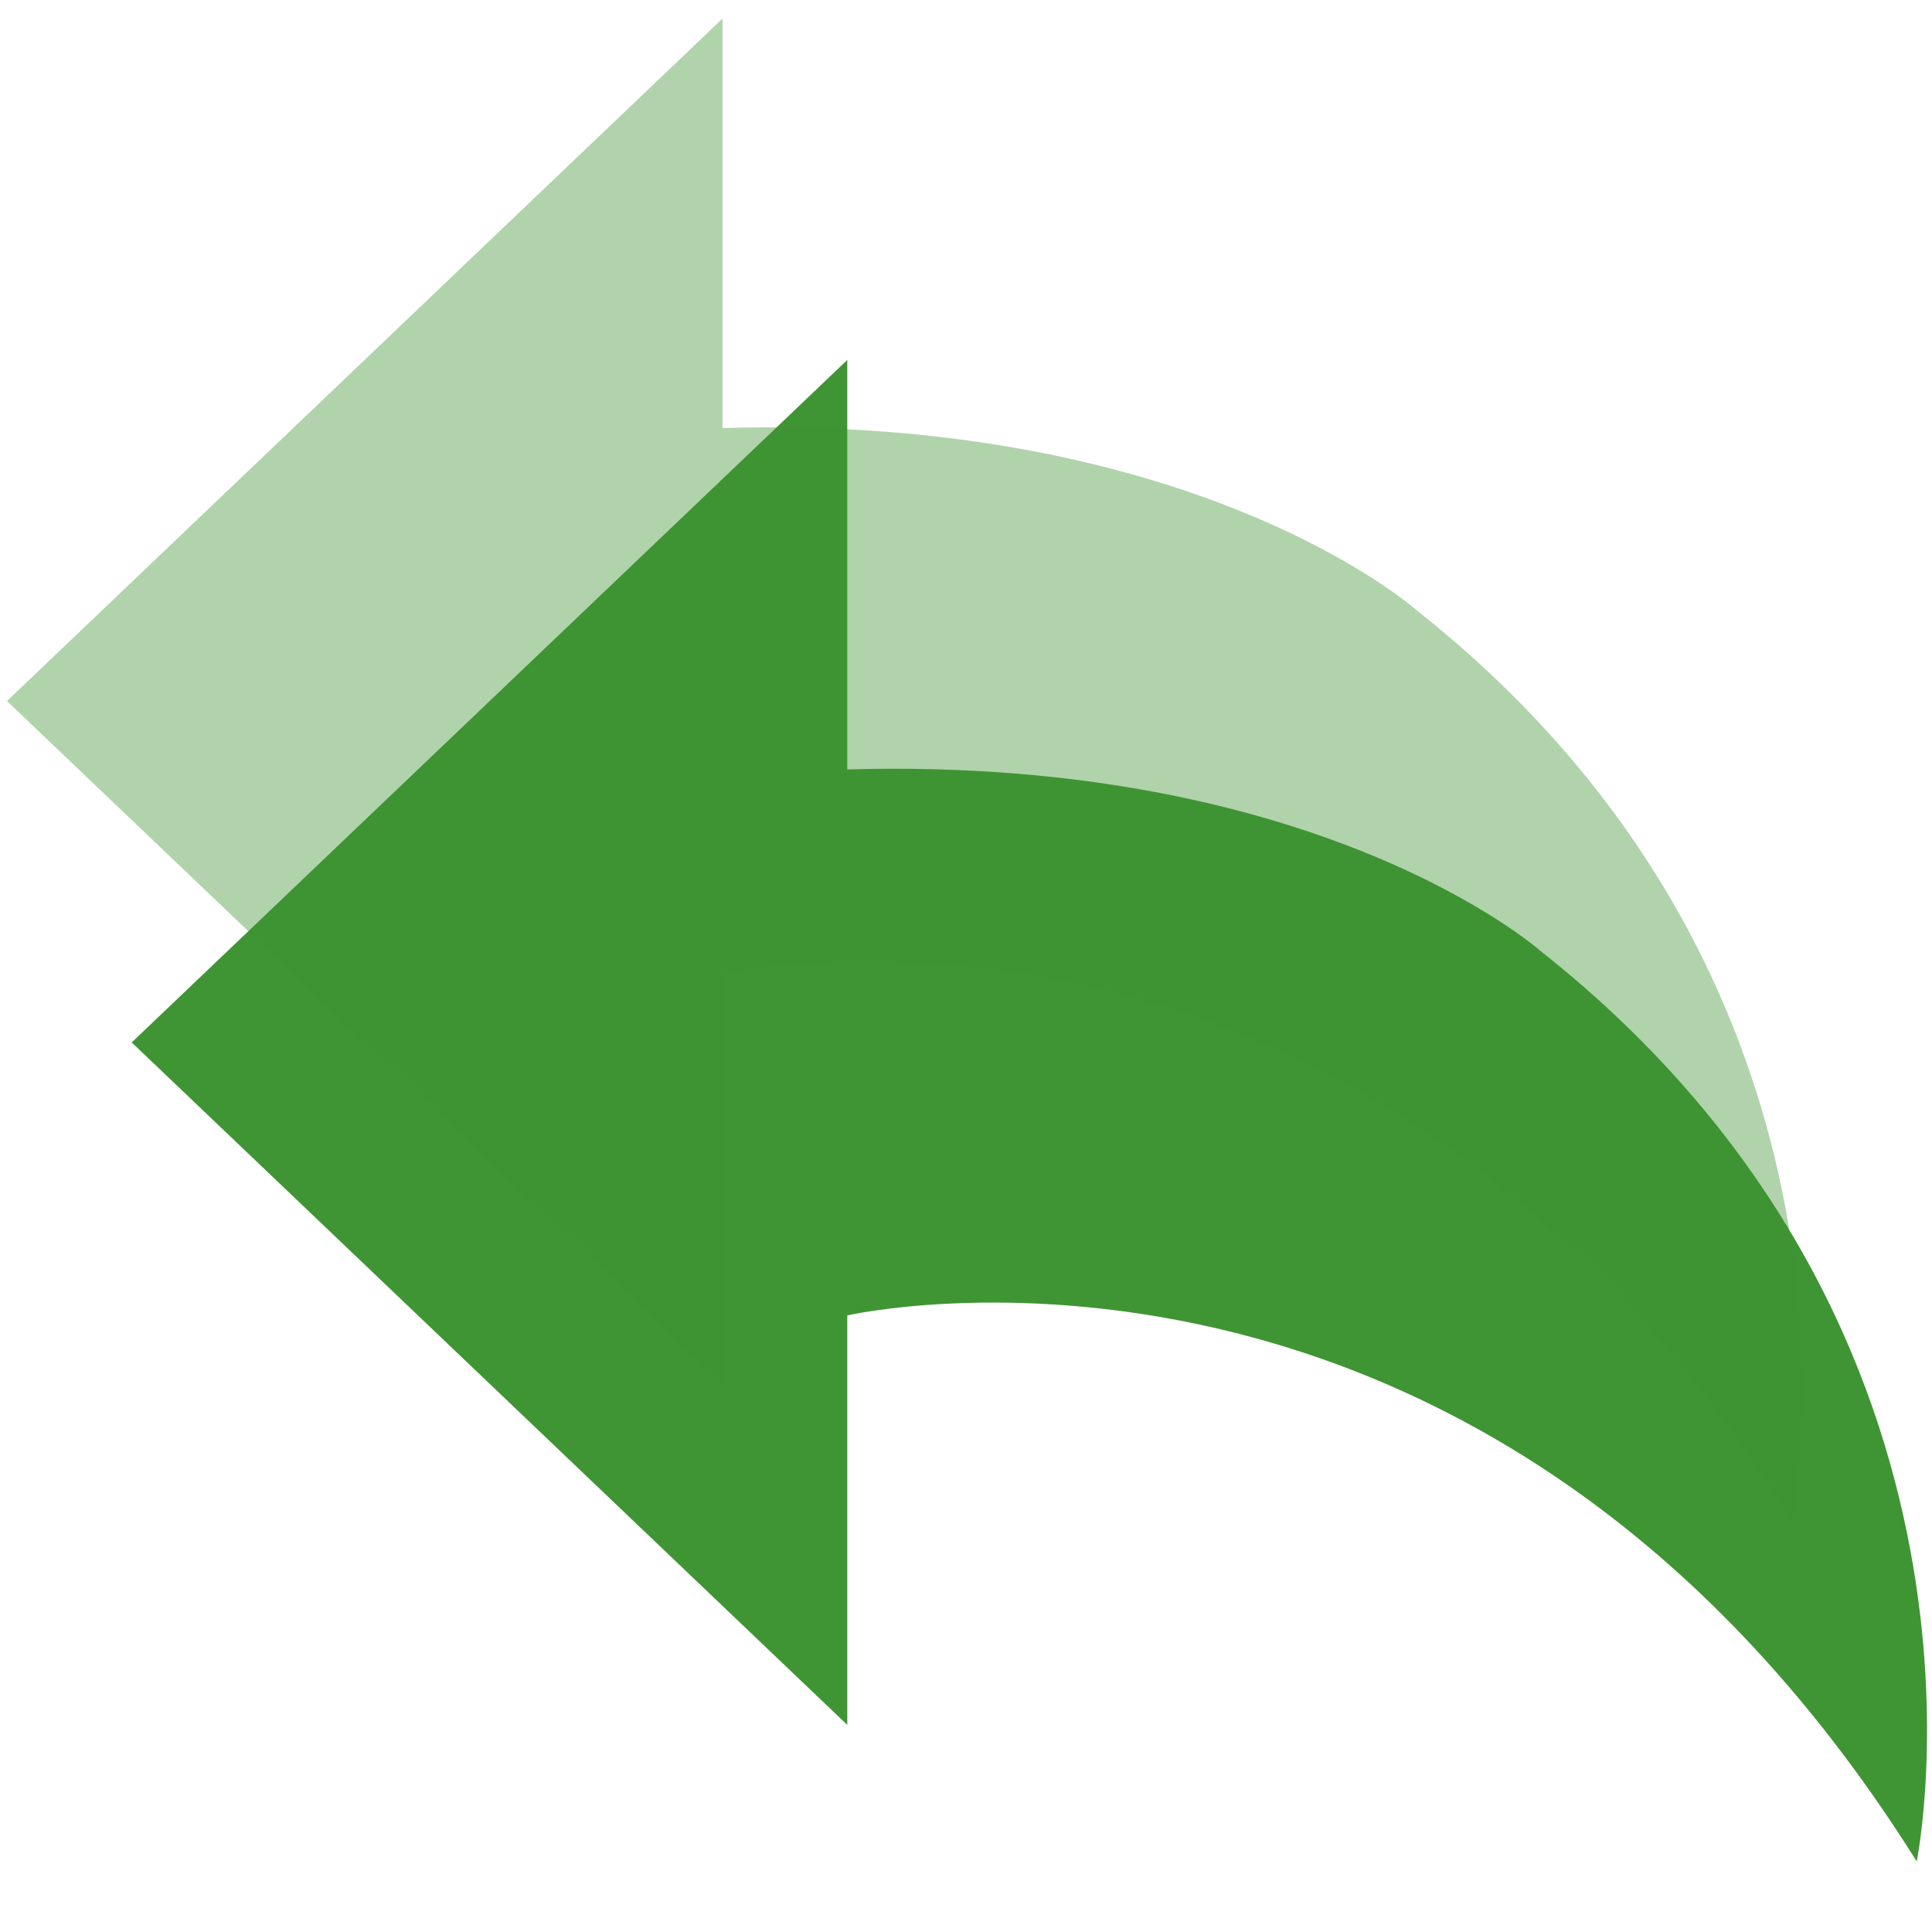
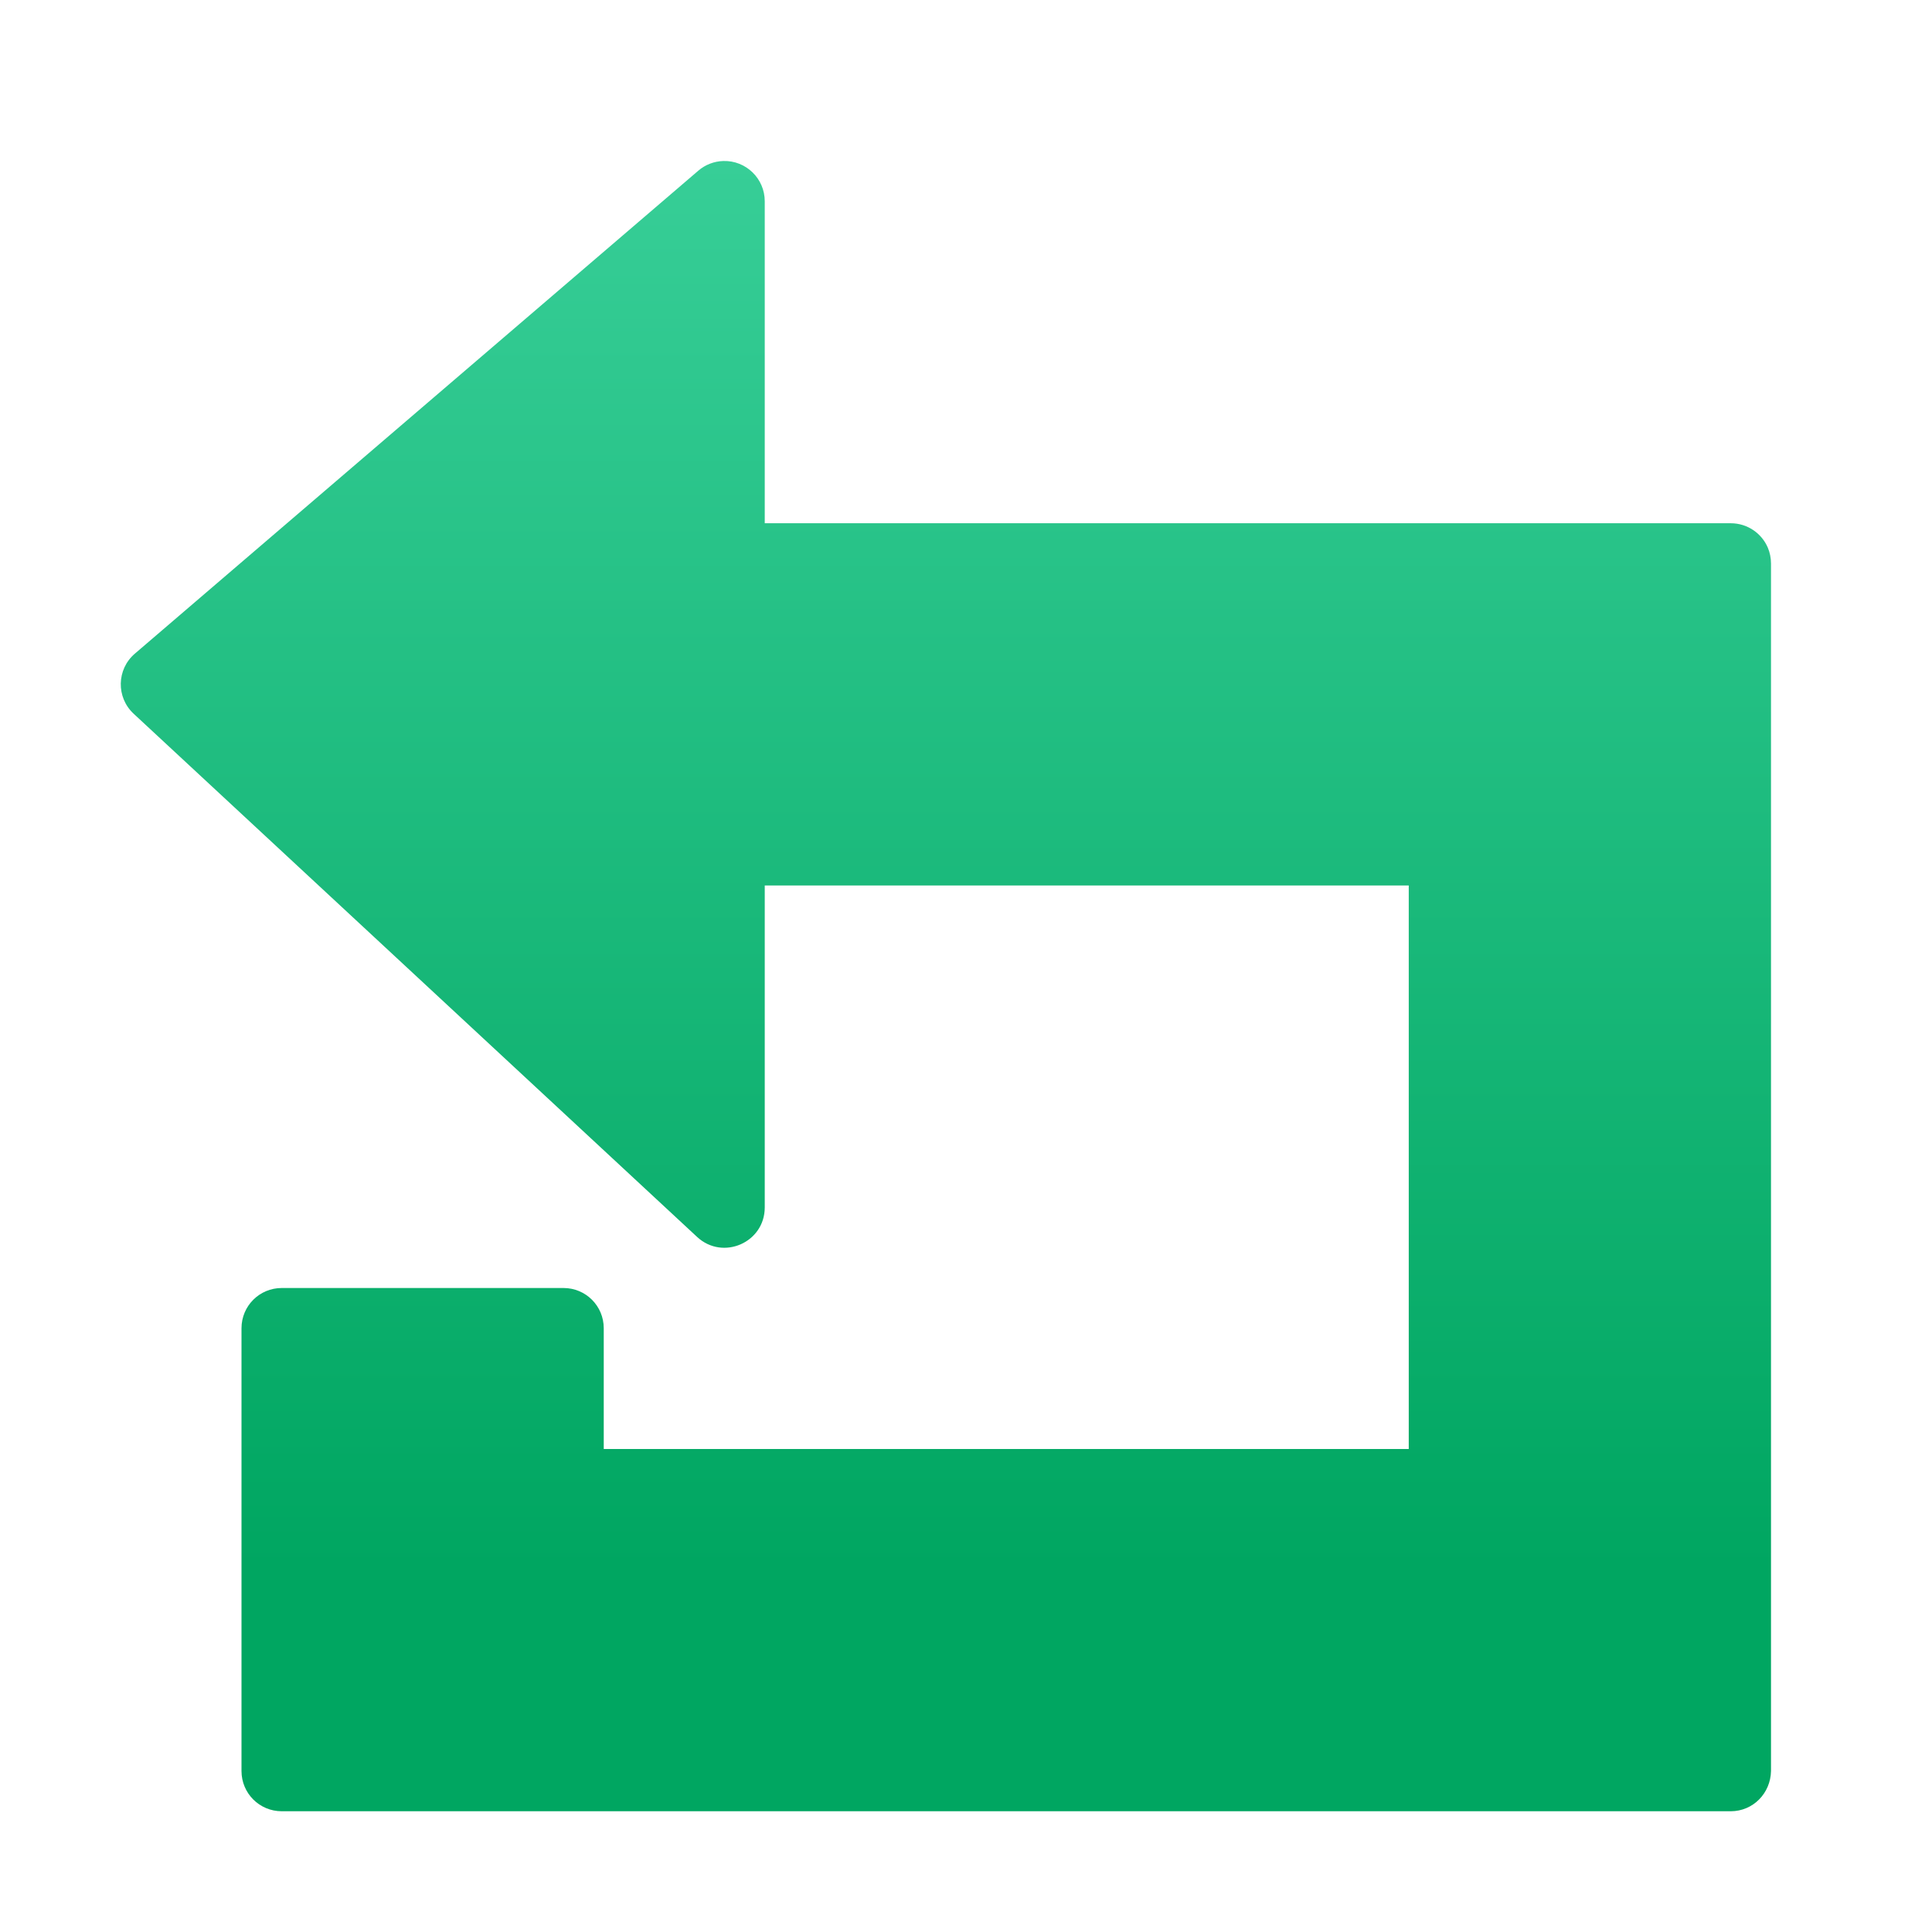
- <svg xmlns="http://www.w3.org/2000/svg" version="1.1" id="Capa_1" x="0px" y="0px" viewBox="0 0 55 55" style="enable-background:new 0 0 55 55;" xml:space="preserve">
-   <defs id="defs39" />
-   <path style="fill:#3f9533;fill-opacity:1;stroke-width:1.653" d="M 24.12,21.904 V 10.247 L 3.75,29.676 24.12,49.104 V 37.447 c 0,0 18.088,-4.153 30.445,15.543 0,0 3.081,-15.032 -10.72,-25.926 0,0.001 -6.25,-5.544 -19.725,-5.16 z" id="path4" />
-   <g id="g6" transform="matrix(-1,0,0,1,55,0)">
- </g>
-   <g id="g8" transform="matrix(-1,0,0,1,55,0)">
- </g>
-   <g id="g10" transform="matrix(-1,0,0,1,55,0)">
- </g>
-   <g id="g12" transform="matrix(-1,0,0,1,55,0)">
- </g>
-   <g id="g14" transform="matrix(-1,0,0,1,55,0)">
- </g>
-   <g id="g16" transform="matrix(-1,0,0,1,55,0)">
- </g>
-   <g id="g18" transform="matrix(-1,0,0,1,55,0)">
- </g>
-   <g id="g20" transform="matrix(-1,0,0,1,55,0)">
- </g>
-   <g id="g22" transform="matrix(-1,0,0,1,55,0)">
- </g>
-   <g id="g24" transform="matrix(-1,0,0,1,55,0)">
- </g>
-   <g id="g26" transform="matrix(-1,0,0,1,55,0)">
- </g>
-   <g id="g28" transform="matrix(-1,0,0,1,55,0)">
- </g>
-   <g id="g30" transform="matrix(-1,0,0,1,55,0)">
- </g>
-   <g id="g32" transform="matrix(-1,0,0,1,55,0)">
- </g>
-   <g id="g34" transform="matrix(-1,0,0,1,55,0)">
- </g>
-   <path style="fill:#3f9533;fill-opacity:0.407;stroke-width:1.653" d="M 20.569,12.185 V 0.528 L 0.199,19.957 20.569,39.385 V 27.728 c 0,0 18.088,-4.153 30.445,15.543 0,0 3.081,-15.032 -10.72,-25.926 0,0.001 -6.25,-5.544 -19.725,-5.16 z" id="path4-3" />
+ <svg xmlns="http://www.w3.org/2000/svg" xmlns:xlink="http://www.w3.org/1999/xlink" width="48" height="48" viewBox="0 0 48 48" version="1.1" id="svg8">
+   <defs id="defs2">
+     <style type="text/css" id="current-color-scheme">
+       .ColorScheme-Text {
+         color:#122036;
+       }
+       </style>
+     <style id="current-color-scheme-1" type="text/css">
+       .ColorScheme-Text {
+         color:#122036;
+       }
+       </style>
+     <style type="text/css" id="current-color-scheme-3">
+       .ColorScheme-Text {
+         color:#122036;
+       }
+       </style>
+     <style type="text/css" id="current-color-scheme-5">
+       .ColorScheme-Text {
+         color:#122036;
+       }
+       </style>
+     <style id="current-color-scheme-1-4" type="text/css">
+       .ColorScheme-Text {
+         color:#122036;
+       }
+       </style>
+     <linearGradient id="0-5" gradientUnits="userSpaceOnUse" y1="545.14" x2="0" y2="518.14">
+       <stop stop-color="#00a661" id="stop4164" />
+       <stop offset="1" stop-color="#37ce97" id="stop4166" />
+     </linearGradient>
+     <linearGradient xlink:href="#0-5" id="linearGradient919" x1="55" y1="311.65" x2="55" y2="276.65" gradientUnits="userSpaceOnUse" gradientTransform="translate(-24,-272.6499)" />
+     <linearGradient gradientTransform="translate(1,-2.999851)" xlink:href="#0-5" id="linearGradient919-3-6" x1="55" y1="311.65" x2="55" y2="276.65" gradientUnits="userSpaceOnUse" />
+   </defs>
+   <g id="layer1" transform="translate(0,-266.65)">
+     <g id="g1535" transform="translate(35,-15)">
+       <g id="g911" transform="translate(-35,15)">
+         <g id="g5422" transform="translate(-24,-4)">
+           <g transform="translate(-9,-0.999995)" id="layer1-6" />
+           <path style="color:#000000;font-style:normal;font-variant:normal;font-weight:normal;font-stretch:normal;font-size:medium;line-height:normal;font-family:sans-serif;font-variant-ligatures:normal;font-variant-position:normal;font-variant-caps:normal;font-variant-numeric:normal;font-variant-alternates:normal;font-feature-settings:normal;text-indent:0;text-align:start;text-decoration:none;text-decoration-line:none;text-decoration-style:solid;text-decoration-color:#000000;letter-spacing:normal;word-spacing:normal;text-transform:none;writing-mode:lr-tb;direction:ltr;text-orientation:mixed;dominant-baseline:auto;baseline-shift:baseline;text-anchor:start;white-space:normal;shape-padding:0;clip-rule:nonzero;display:inline;overflow:visible;visibility:visible;opacity:1;isolation:auto;mix-blend-mode:normal;color-interpolation:sRGB;color-interpolation-filters:linearRGB;solid-color:#000000;solid-opacity:1;vector-effect:none;fill:url(#linearGradient919);fill-opacity:1;fill-rule:nonzero;stroke:none;stroke-width:2;stroke-linecap:round;stroke-linejoin:round;stroke-miterlimit:4;stroke-dasharray:none;stroke-dashoffset:0;stroke-opacity:1;color-rendering:auto;image-rendering:auto;shape-rendering:auto;text-rendering:auto;enable-background:accumulate" d="M 17.971 4 C 17.742 4.007 17.523 4.091 17.35 4.24 L 3.35 16.24 C 2.896 16.629 2.883 17.326 3.32 17.732 L 17.32 30.732 C 17.96 31.325 18.999 30.872 19 30 L 19 22 L 35 22 L 35 36 L 15 36 L 15 33 C 15 32.446 14.554 32 14 32 L 7 32 C 6.446 32 6 32.446 6 33 L 6 37 L 6 44 C 6 44.554 6.446 45 7 45 L 14 45 L 36 45 L 43 45 C 43.554 45 43.99 44.554 44 44 L 44 37 L 44 21 L 44 14 C 44 13.861 43.972 13.729 43.922 13.609 C 43.77 13.251 43.415 13 43 13 L 19 13 L 19 5 C 19 4.436 18.534 3.984 17.971 4 z " transform="translate(24,270.65)" id="path840" />
+         </g>
+       </g>
+     </g>
+   </g>
</svg>
